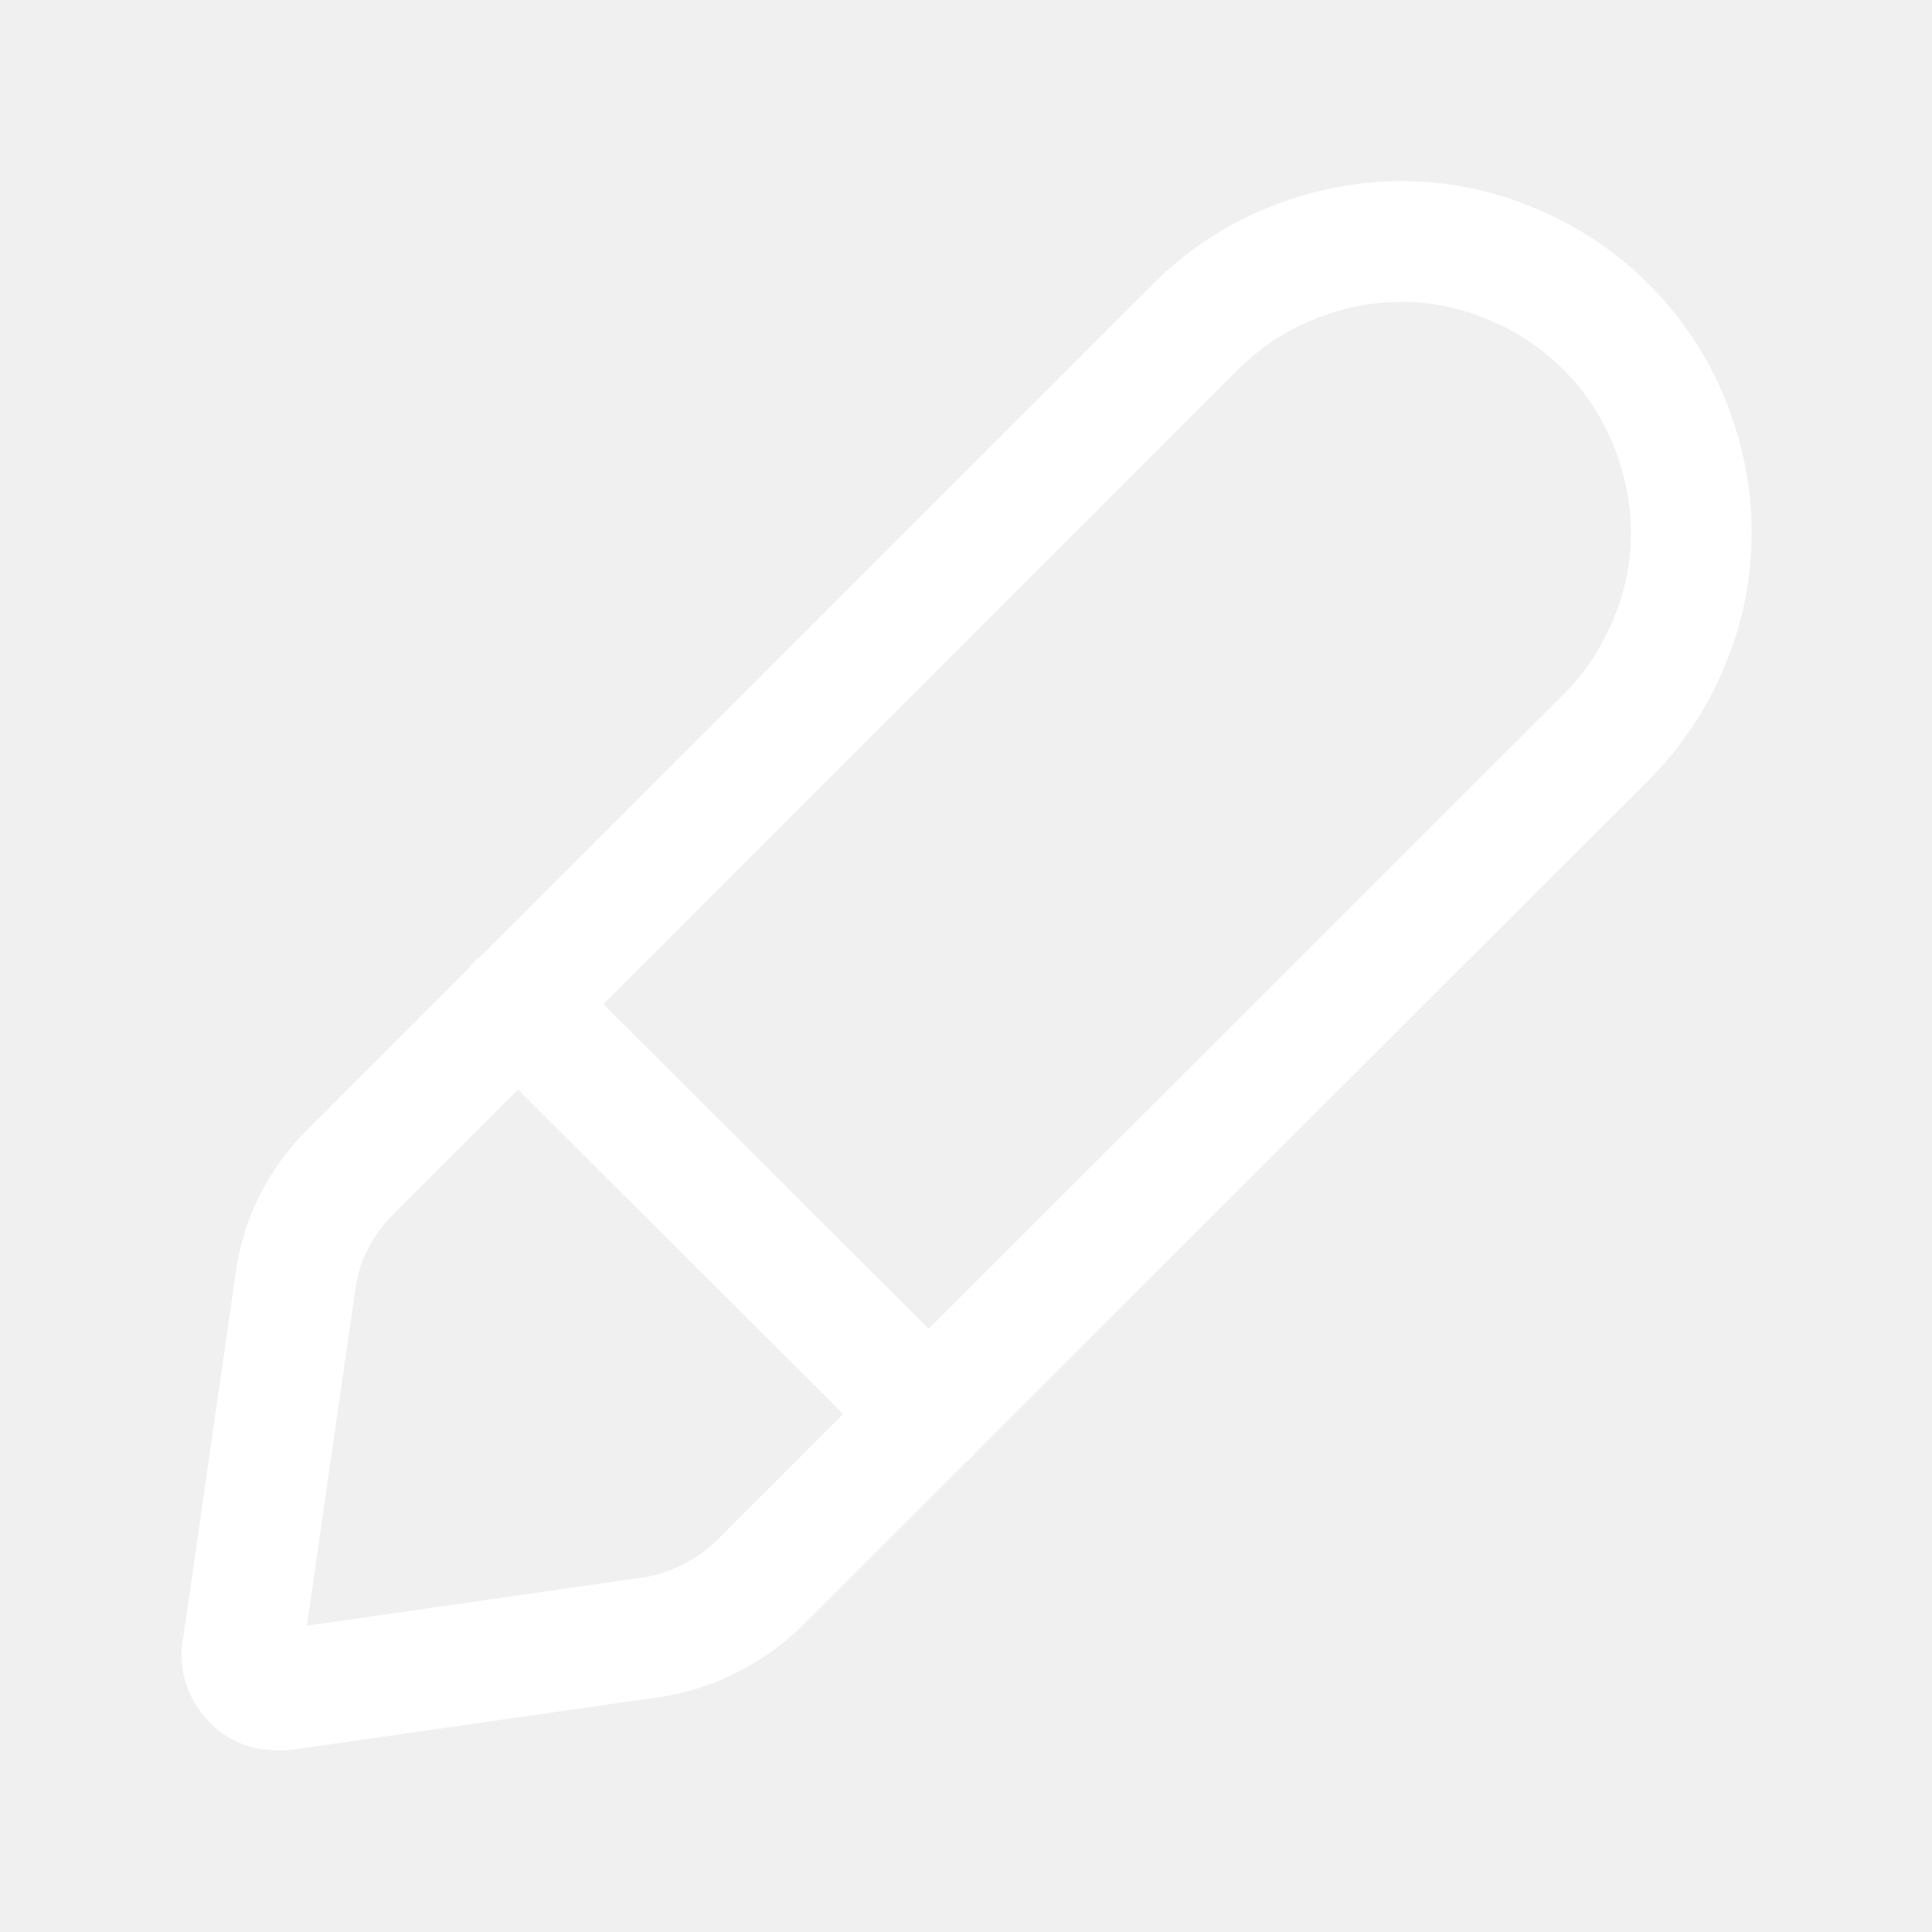
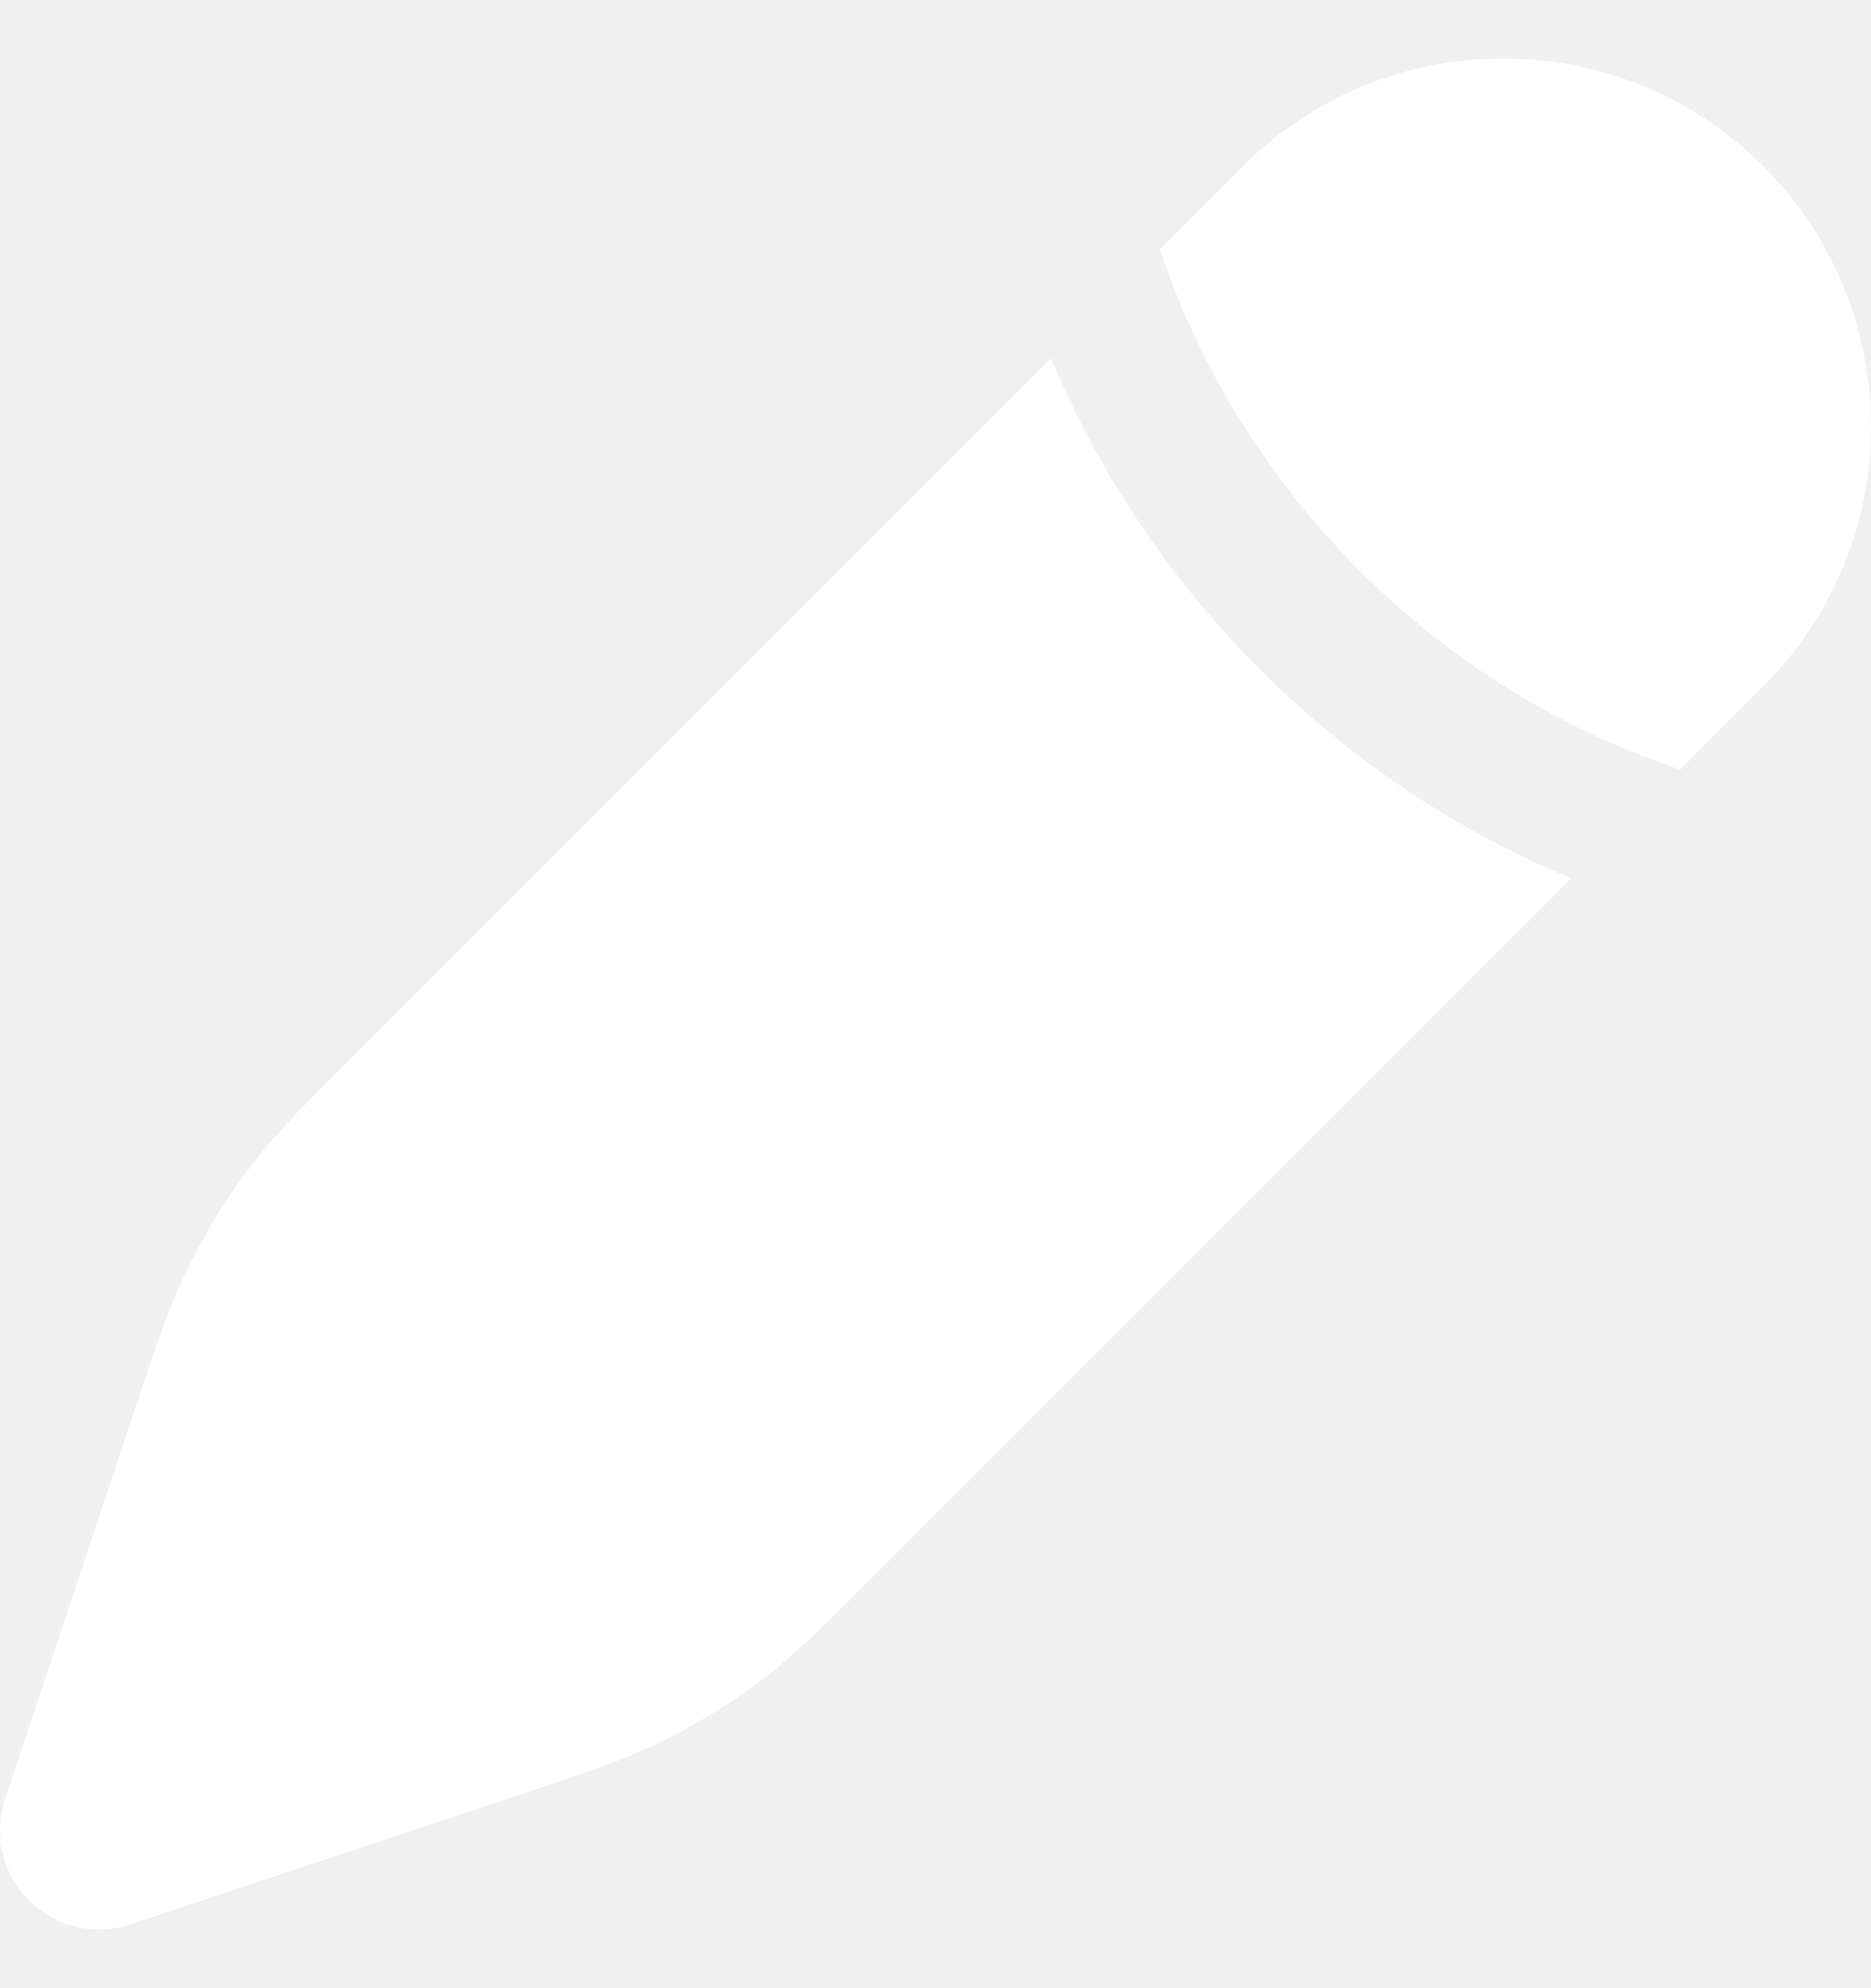
- <svg xmlns="http://www.w3.org/2000/svg" width="24" height="24" viewBox="0 0 24 24" fill="none">
-   <g clip-path="url(#clip0_451_1800)">
-     <path d="M8.08 20.34L3.55 20.99C3.47 21 3.4 20.99 3.32 20.98C3.25 20.96 3.18 20.92 3.13 20.86C3.08 20.81 3.04 20.74 3.02 20.67C3 20.6 3 20.52 3.02 20.44L3.67 15.92C3.74 15.4 3.98 14.93 4.35 14.56L14.85 4.06C15.19 3.72 15.58 3.46 16.02 3.28C16.46 3.1 16.93 3 17.4 3C17.87 3 18.34 3.09 18.78 3.28C19.22 3.46 19.62 3.73 19.95 4.06C20.29 4.4 20.55 4.79 20.73 5.23C20.91 5.67 21.01 6.14 21.01 6.61C21.01 7.08 20.92 7.55 20.73 7.99C20.55 8.43 20.28 8.83 19.95 9.16L9.45 19.65C9.08 20.02 8.6 20.26 8.09 20.34H8.08Z" stroke="white" stroke-width="1.5" stroke-miterlimit="10" />
-     <path d="M11.54 17.57L6.43 12.47" stroke="white" stroke-width="1.5" stroke-miterlimit="10" stroke-linecap="round" />
-   </g>
-   <defs>
-     <clipPath id="clip0_451_1800">
-       <rect width="24" height="24" fill="white" />
-     </clipPath>
-   </defs>
+ <svg xmlns="http://www.w3.org/2000/svg" width="16" height="17" viewBox="0 0 16 17" fill="none">
+   <path d="M7.52 13.429L7.52 13.429L13.437 7.512C12.632 7.177 11.678 6.627 10.776 5.725C9.874 4.822 9.323 3.868 8.988 3.063L3.071 8.98L3.071 8.98C2.609 9.442 2.378 9.673 2.18 9.927C1.946 10.227 1.745 10.552 1.581 10.896C1.442 11.187 1.339 11.497 1.132 12.117L0.044 15.383C-0.058 15.688 0.021 16.024 0.249 16.252C0.476 16.479 0.812 16.558 1.117 16.456L4.383 15.368C5.003 15.161 5.313 15.058 5.604 14.919C5.948 14.755 6.273 14.554 6.573 14.32C6.827 14.121 7.058 13.891 7.52 13.429Z" fill="white" />
+   <path d="M15.079 5.87C16.307 4.642 16.307 2.65 15.079 1.421C13.85 0.193 11.858 0.193 10.63 1.421L9.92 2.131C9.93 2.16 9.94 2.19 9.95 2.22C10.21 2.97 10.701 3.953 11.624 4.876C12.547 5.799 13.53 6.29 14.28 6.55C14.31 6.561 14.34 6.571 14.369 6.58L15.079 5.87Z" fill="white" />
</svg>
